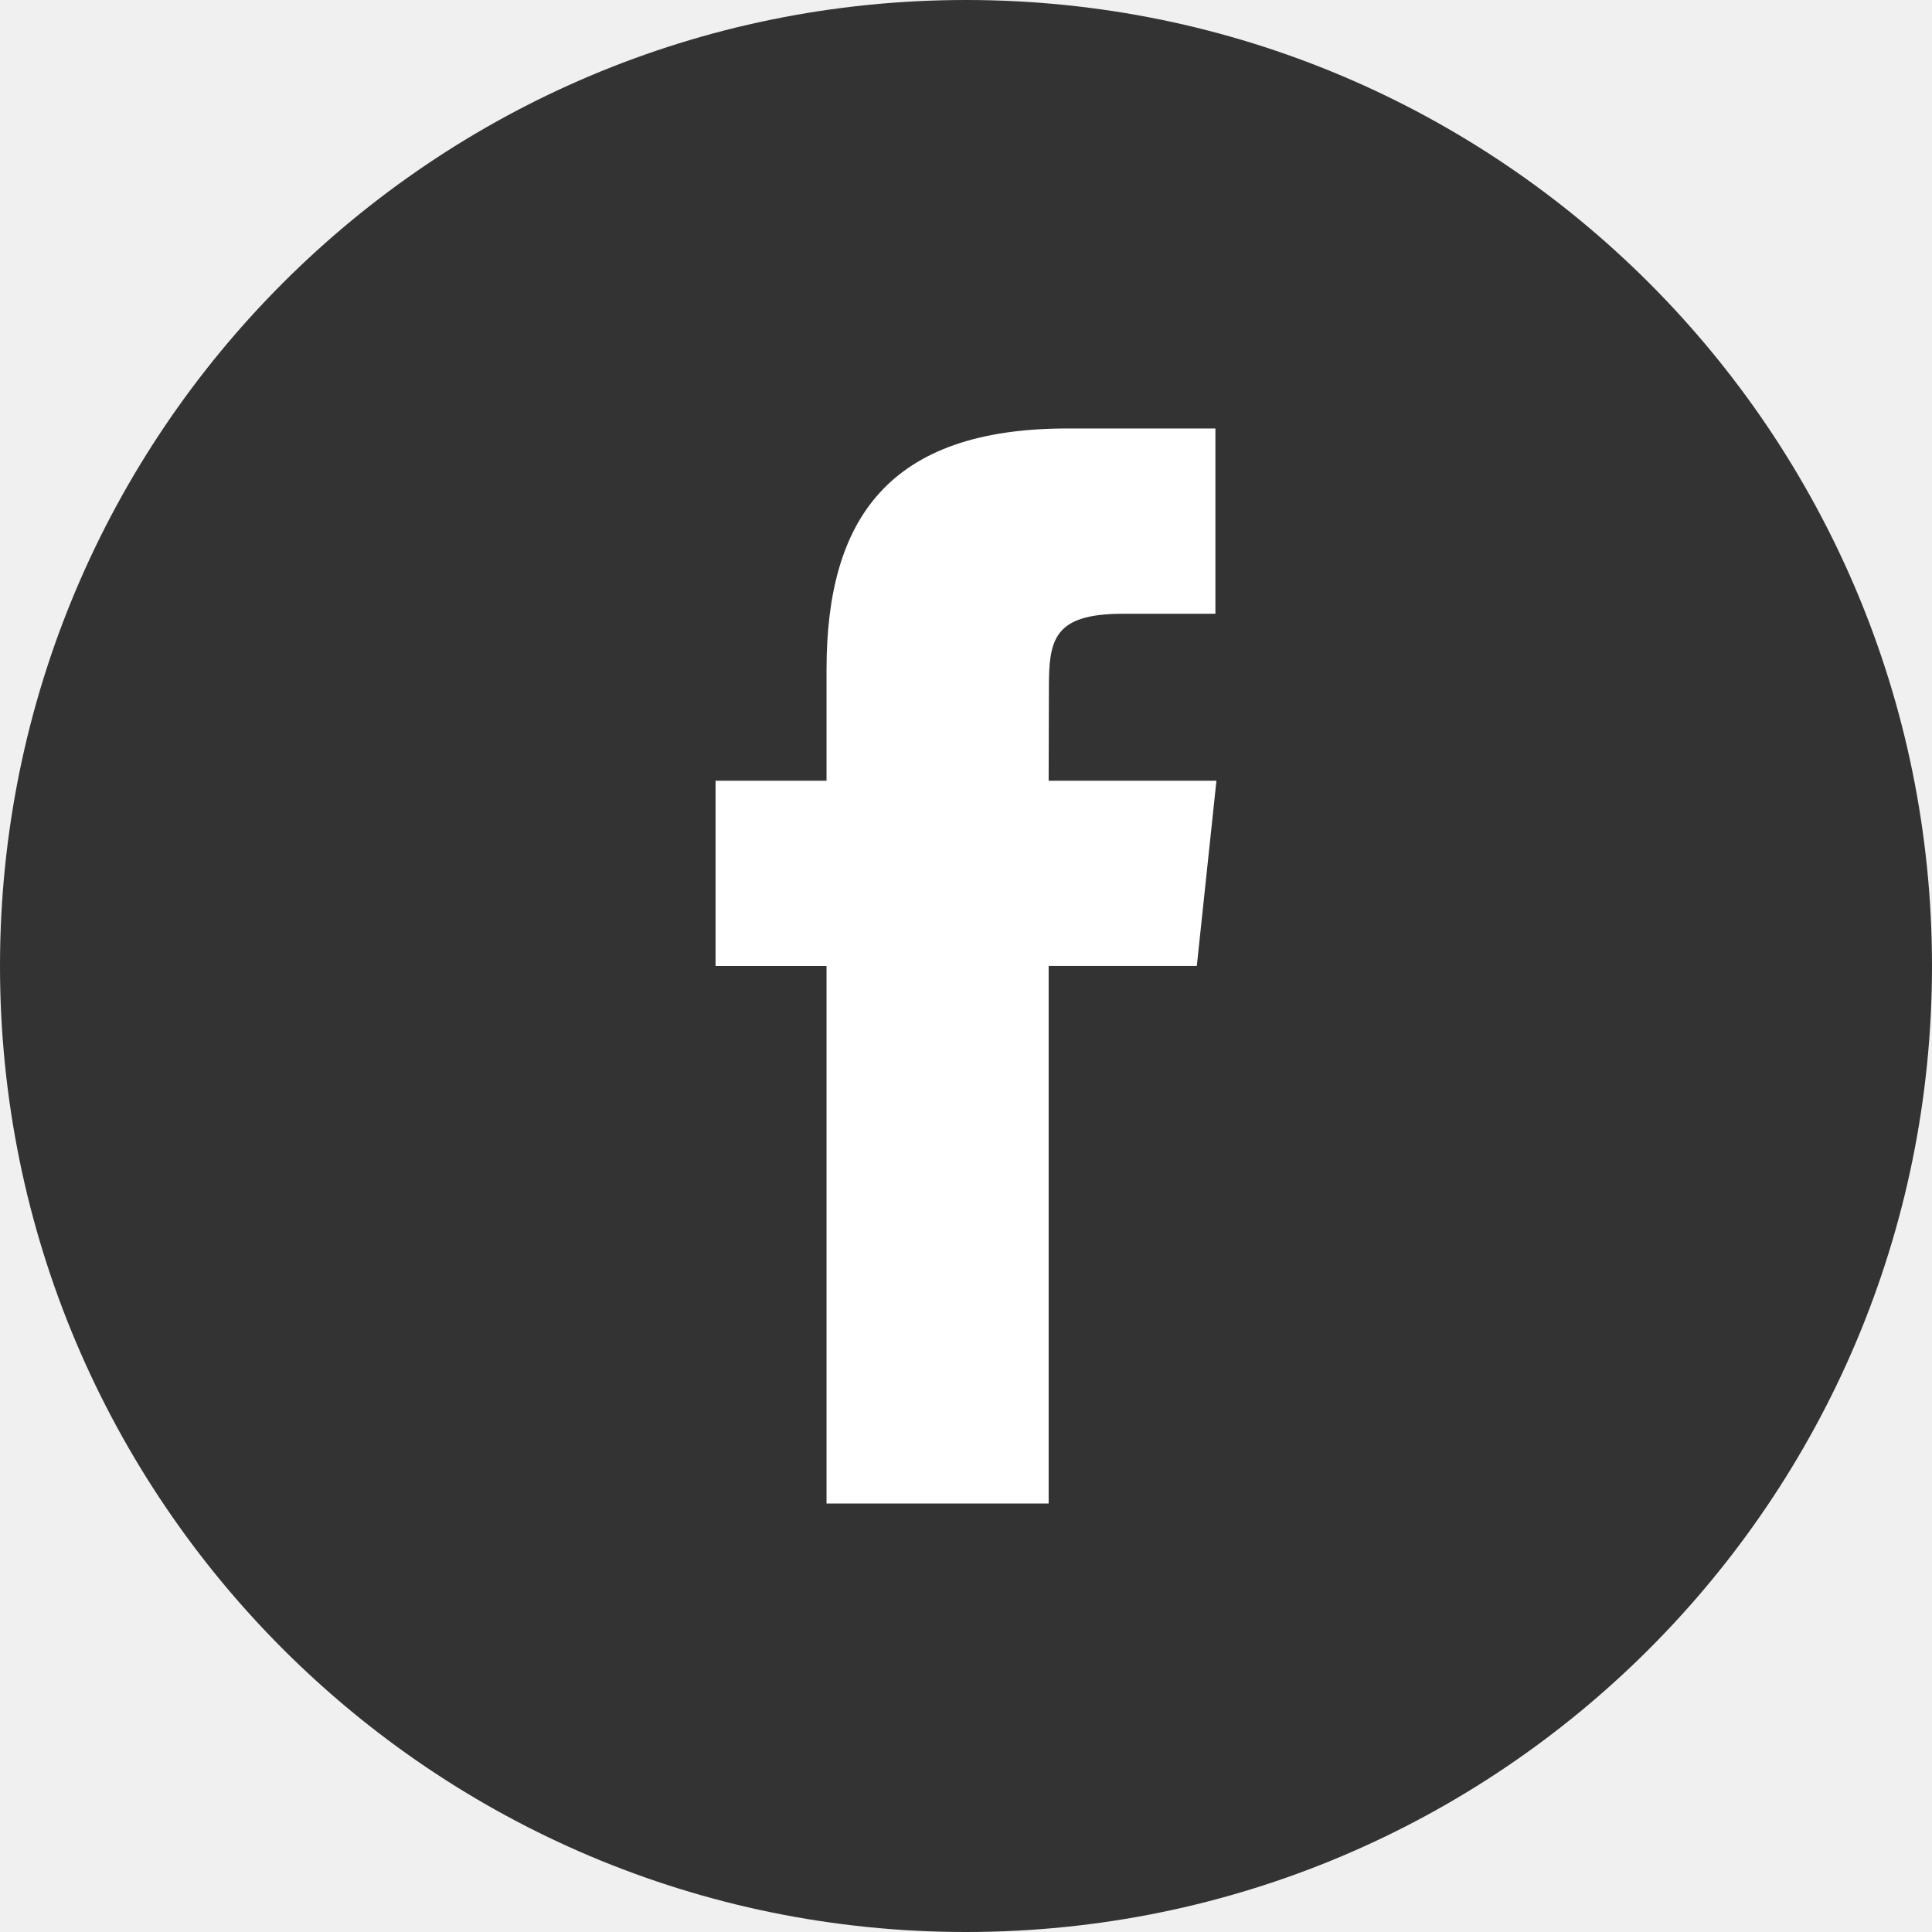
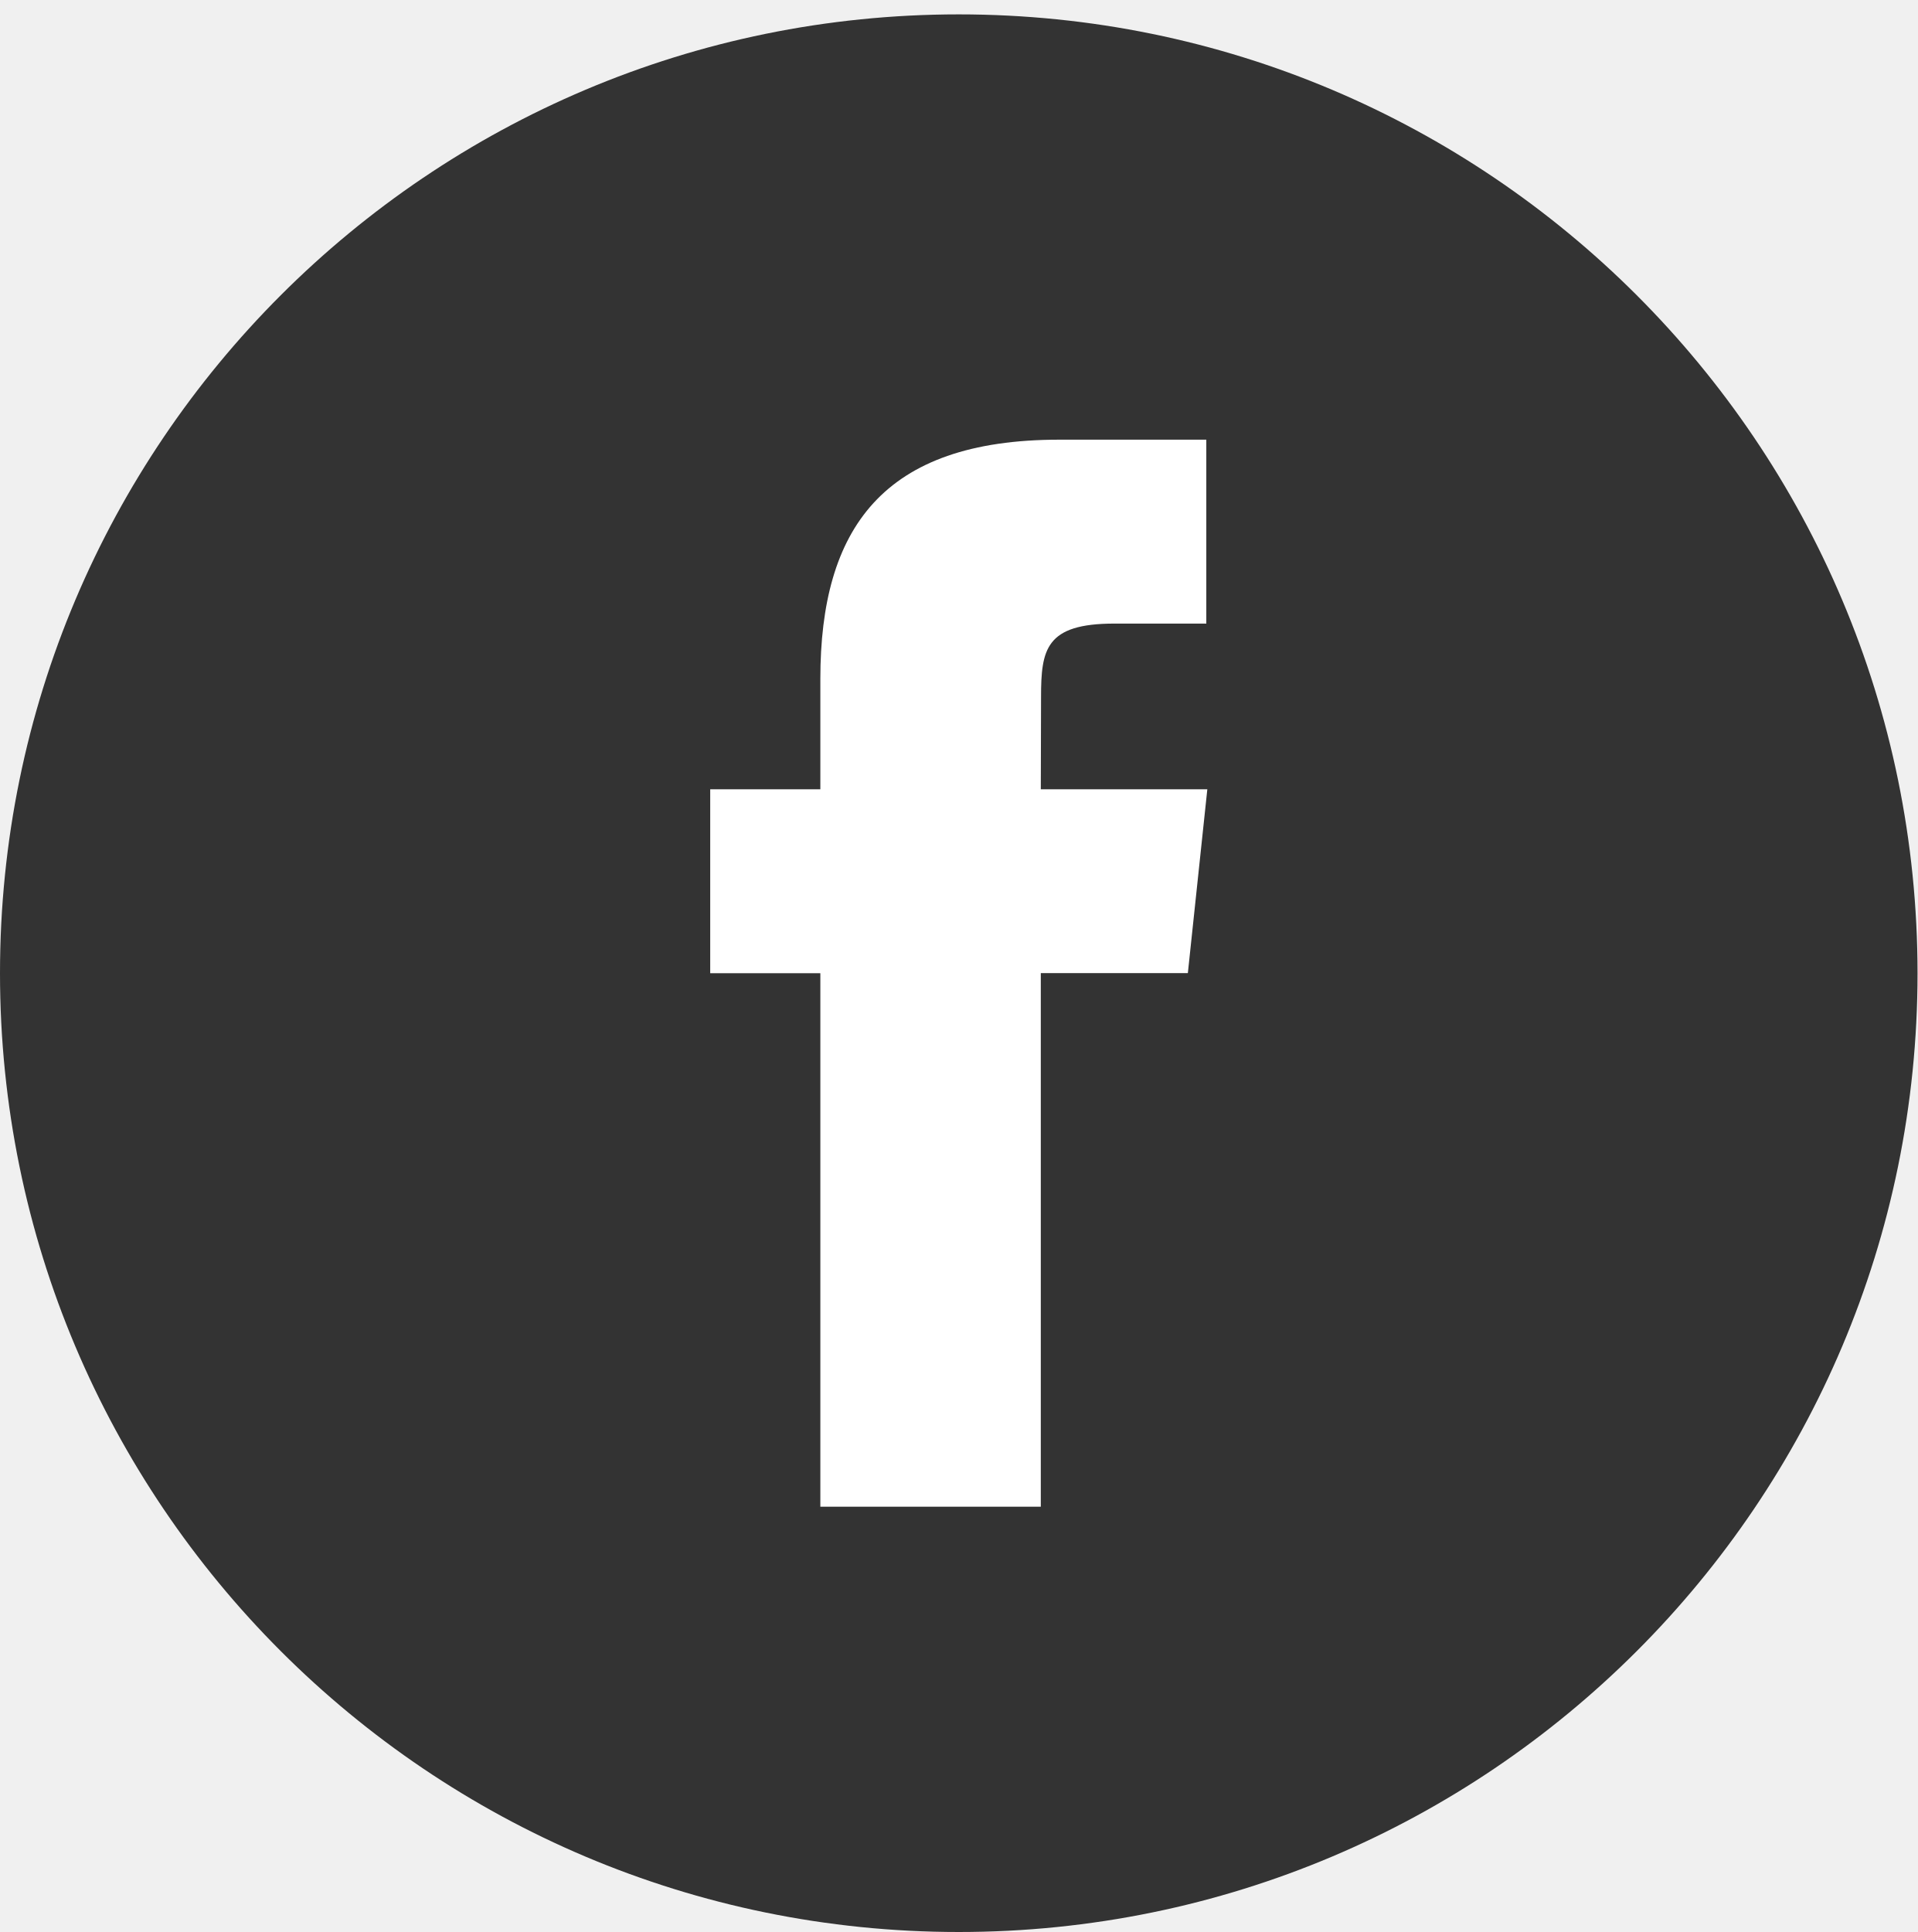
- <svg xmlns="http://www.w3.org/2000/svg" enable-background="new 0 0 32 32" version="1.1" viewBox="0 0 32 32" xml:space="preserve">
+ <svg xmlns="http://www.w3.org/2000/svg" version="1.1" id="Layer_1" x="0px" y="0px" width="600px" height="604.5px" viewBox="0 95.5 600 604.5" enable-background="new 0 95.5 600 604.5" xml:space="preserve">
  <g id="Flat_copy">
    <g>
-       <path d="M16,0C7.163,0,0,7.163,0,16c0,8.836,7.163,16,16,16s16-7.164,16-16C32,7.163,24.837,0,16,0z" fill="#333333" />
+       <path fill="#333333" d="M300,100C134.306,100,0,234.306,0,400c0,165.675,134.306,300,300,300c165.693,0,300-134.325,300-300    C600,234.306,465.693,100,300,100z" />
    </g>
-     <path d="M13.69,24.903h3.679v-8.904h2.454l0.325-3.068h-2.779l0.004-1.536c0-0.8,0.076-1.229,1.224-1.229h1.534   V7.097h-2.455c-2.949,0-3.986,1.489-3.986,3.992v1.842h-1.838v3.069h1.838V24.903z" fill="#FFFFFF" />
+     <path fill="#FFFFFF" d="M256.688,566.932h68.981v-166.95h46.013l6.094-57.525h-52.106l0.075-28.8c0-15,1.425-23.044,22.949-23.044   h28.763v-57.543h-46.031c-55.293,0-74.737,27.918-74.737,74.85v34.537h-34.462V400h34.462V566.932z" />
  </g>
</svg>
